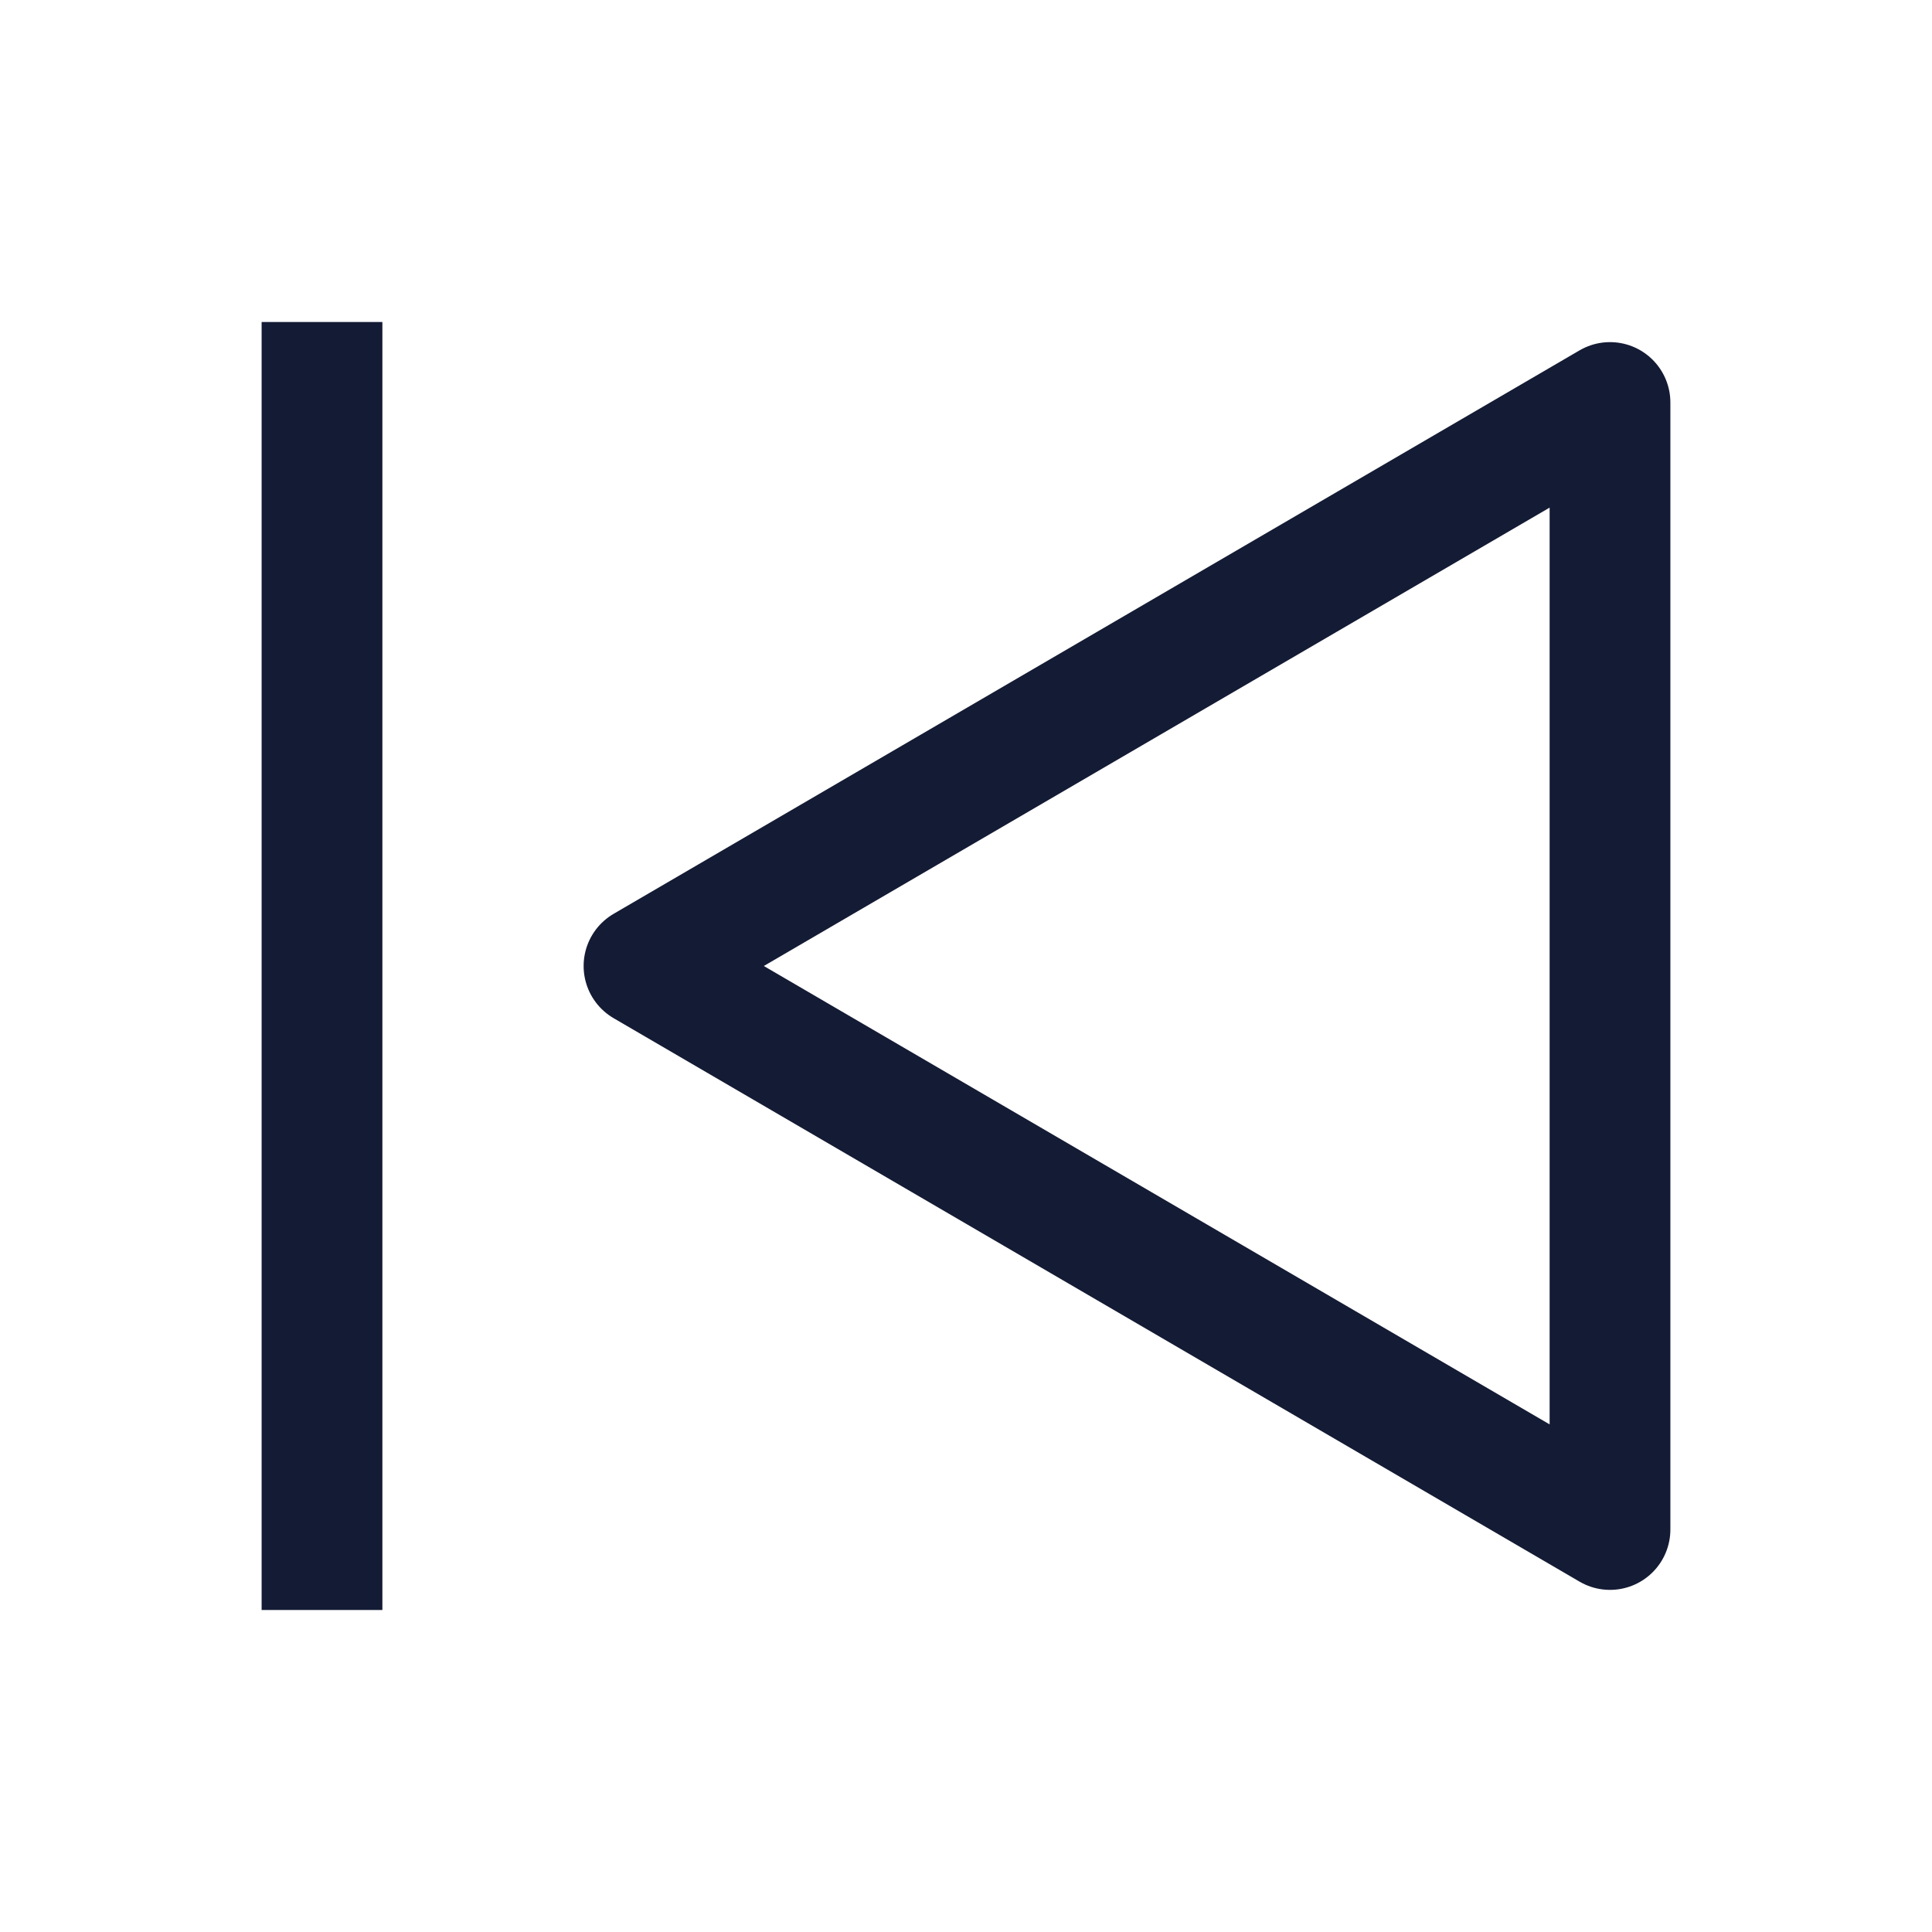
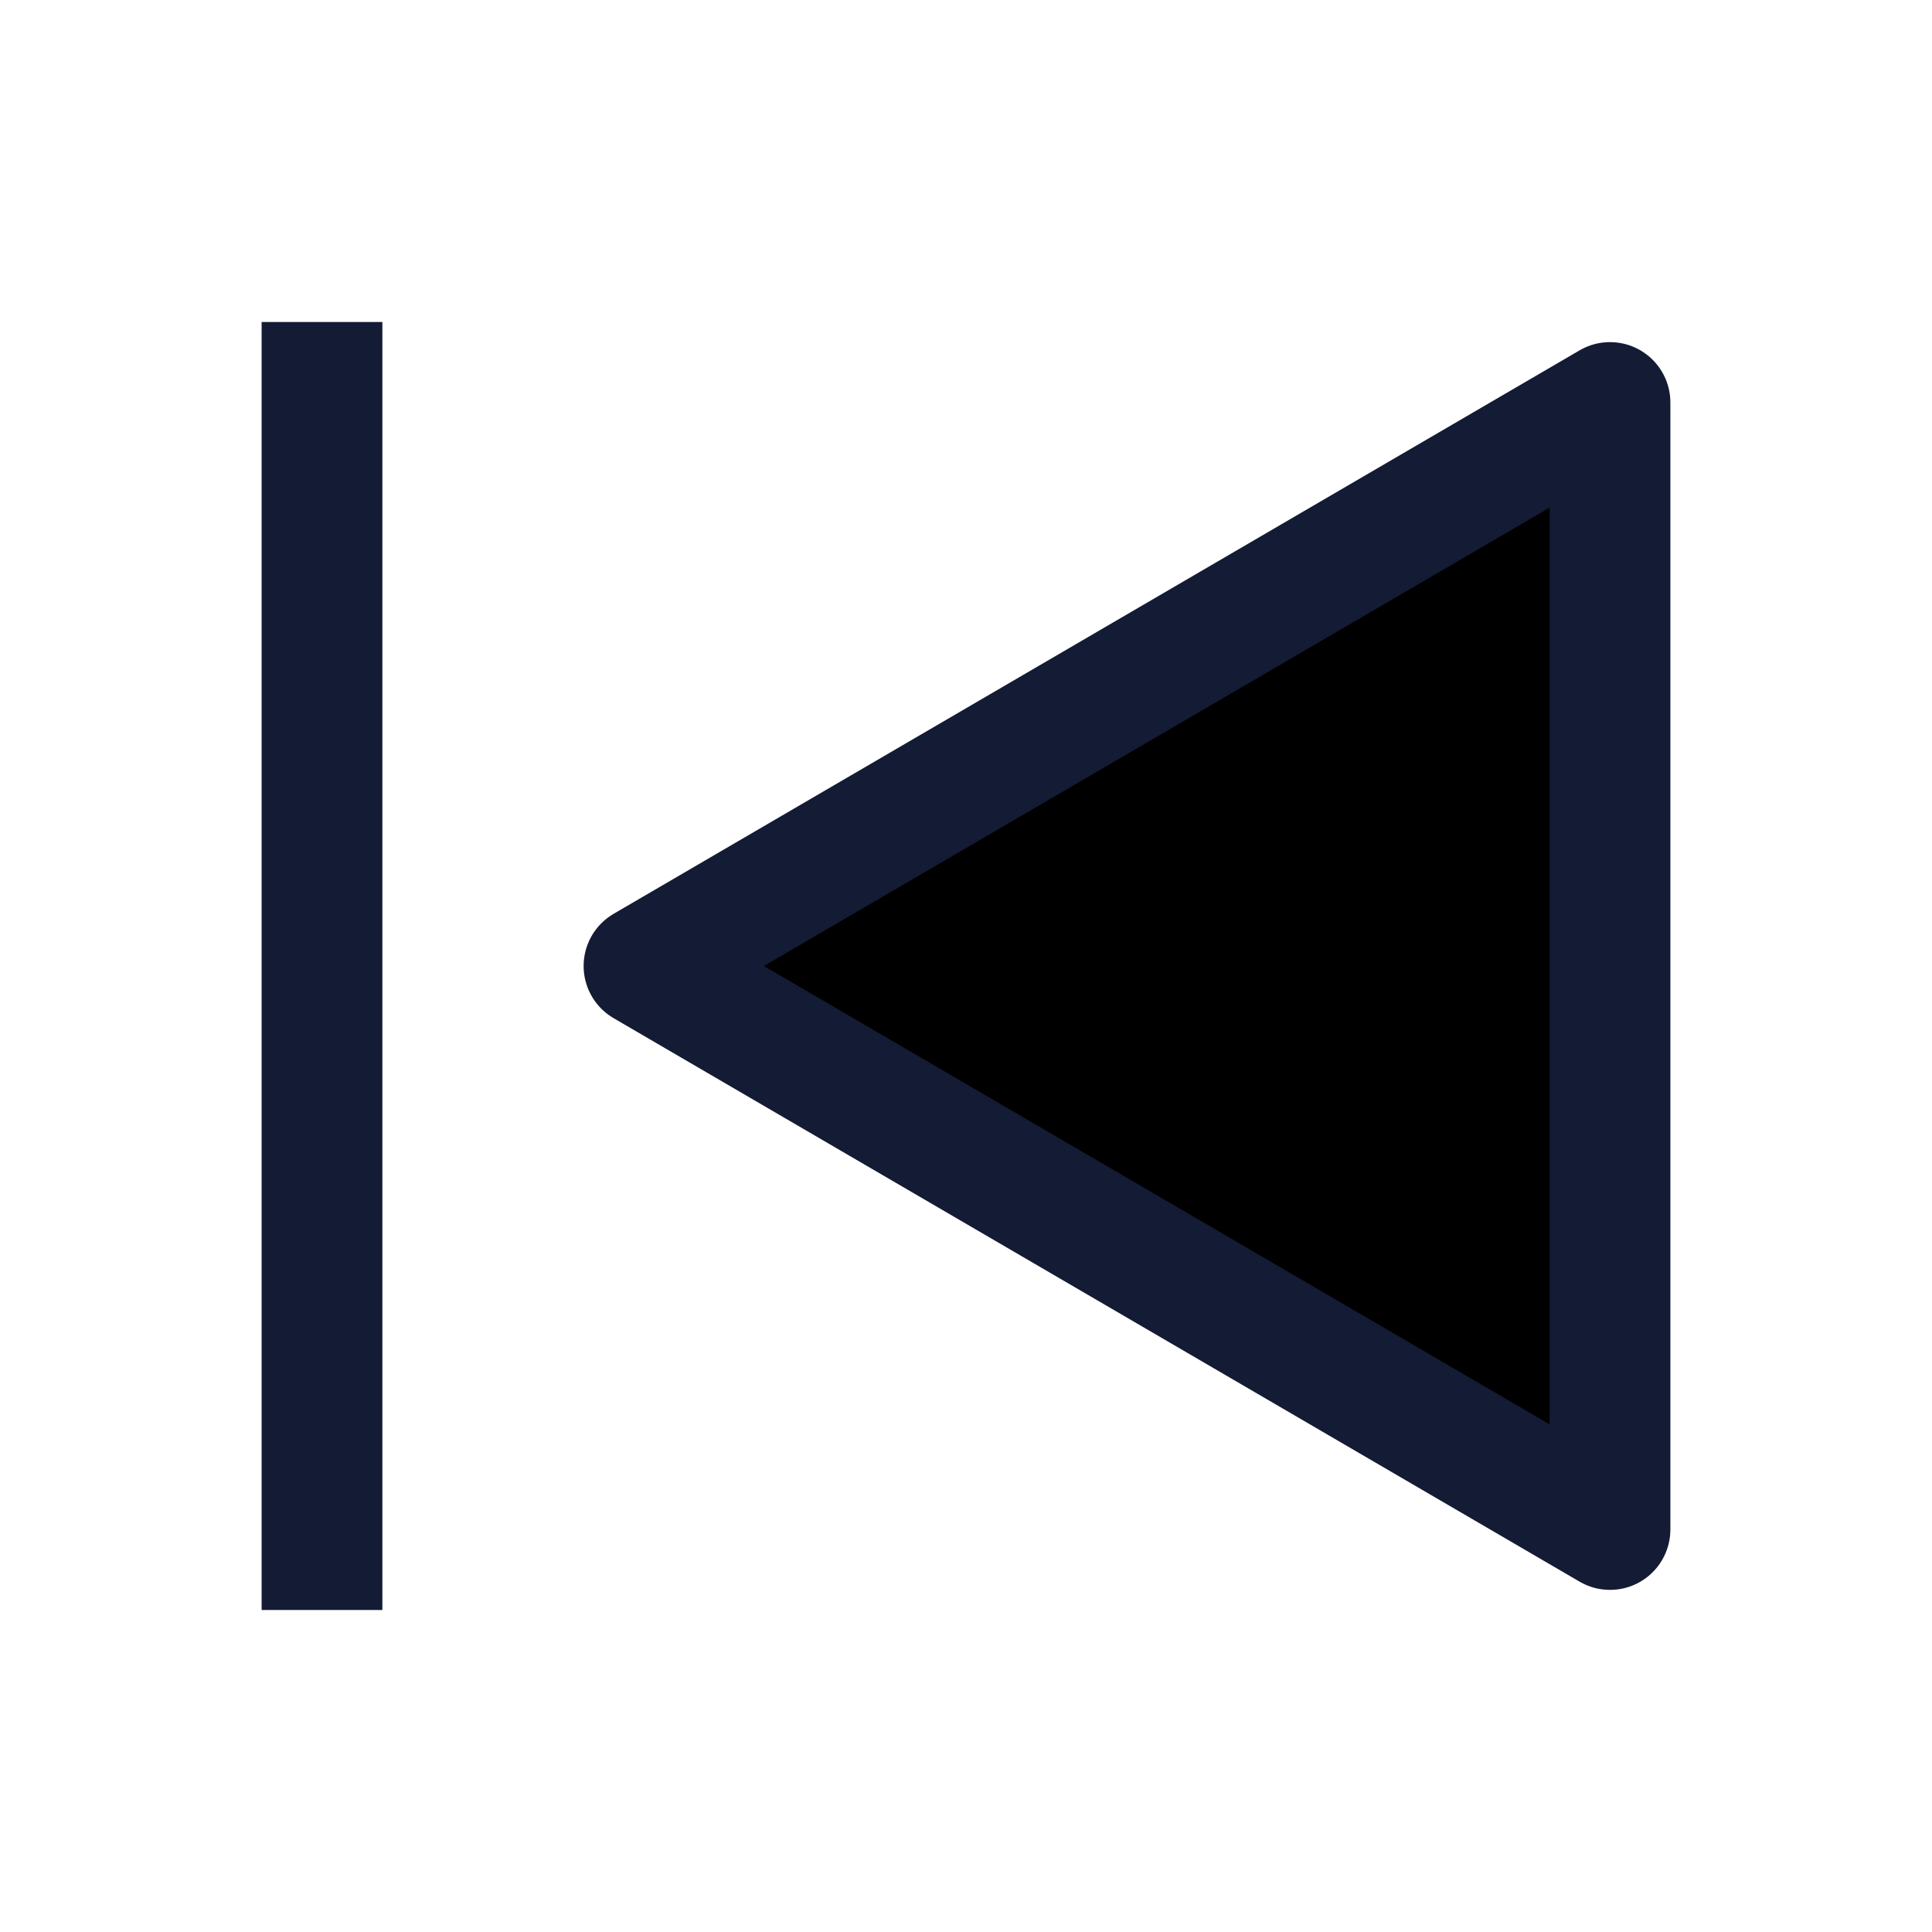
<svg xmlns="http://www.w3.org/2000/svg" width="24" height="24" viewBox="0 0 24 24" fill="none">
-   <path d="M20 19V5L8 12L20 19Z" stroke="#141B34" stroke-width="1.5" stroke-linejoin="round" />
-   <path d="M4 4V20" stroke="#141B34" stroke-width="1.5" />
+   <path d="M20 19V5L8 12L20 19Z" fill="#000000" stroke="#141B34" stroke-width="1.5" stroke-linejoin="round" />
+   <path d="M4 4V20" fill="#000000" stroke="#141B34" stroke-width="1.5" />
</svg>
